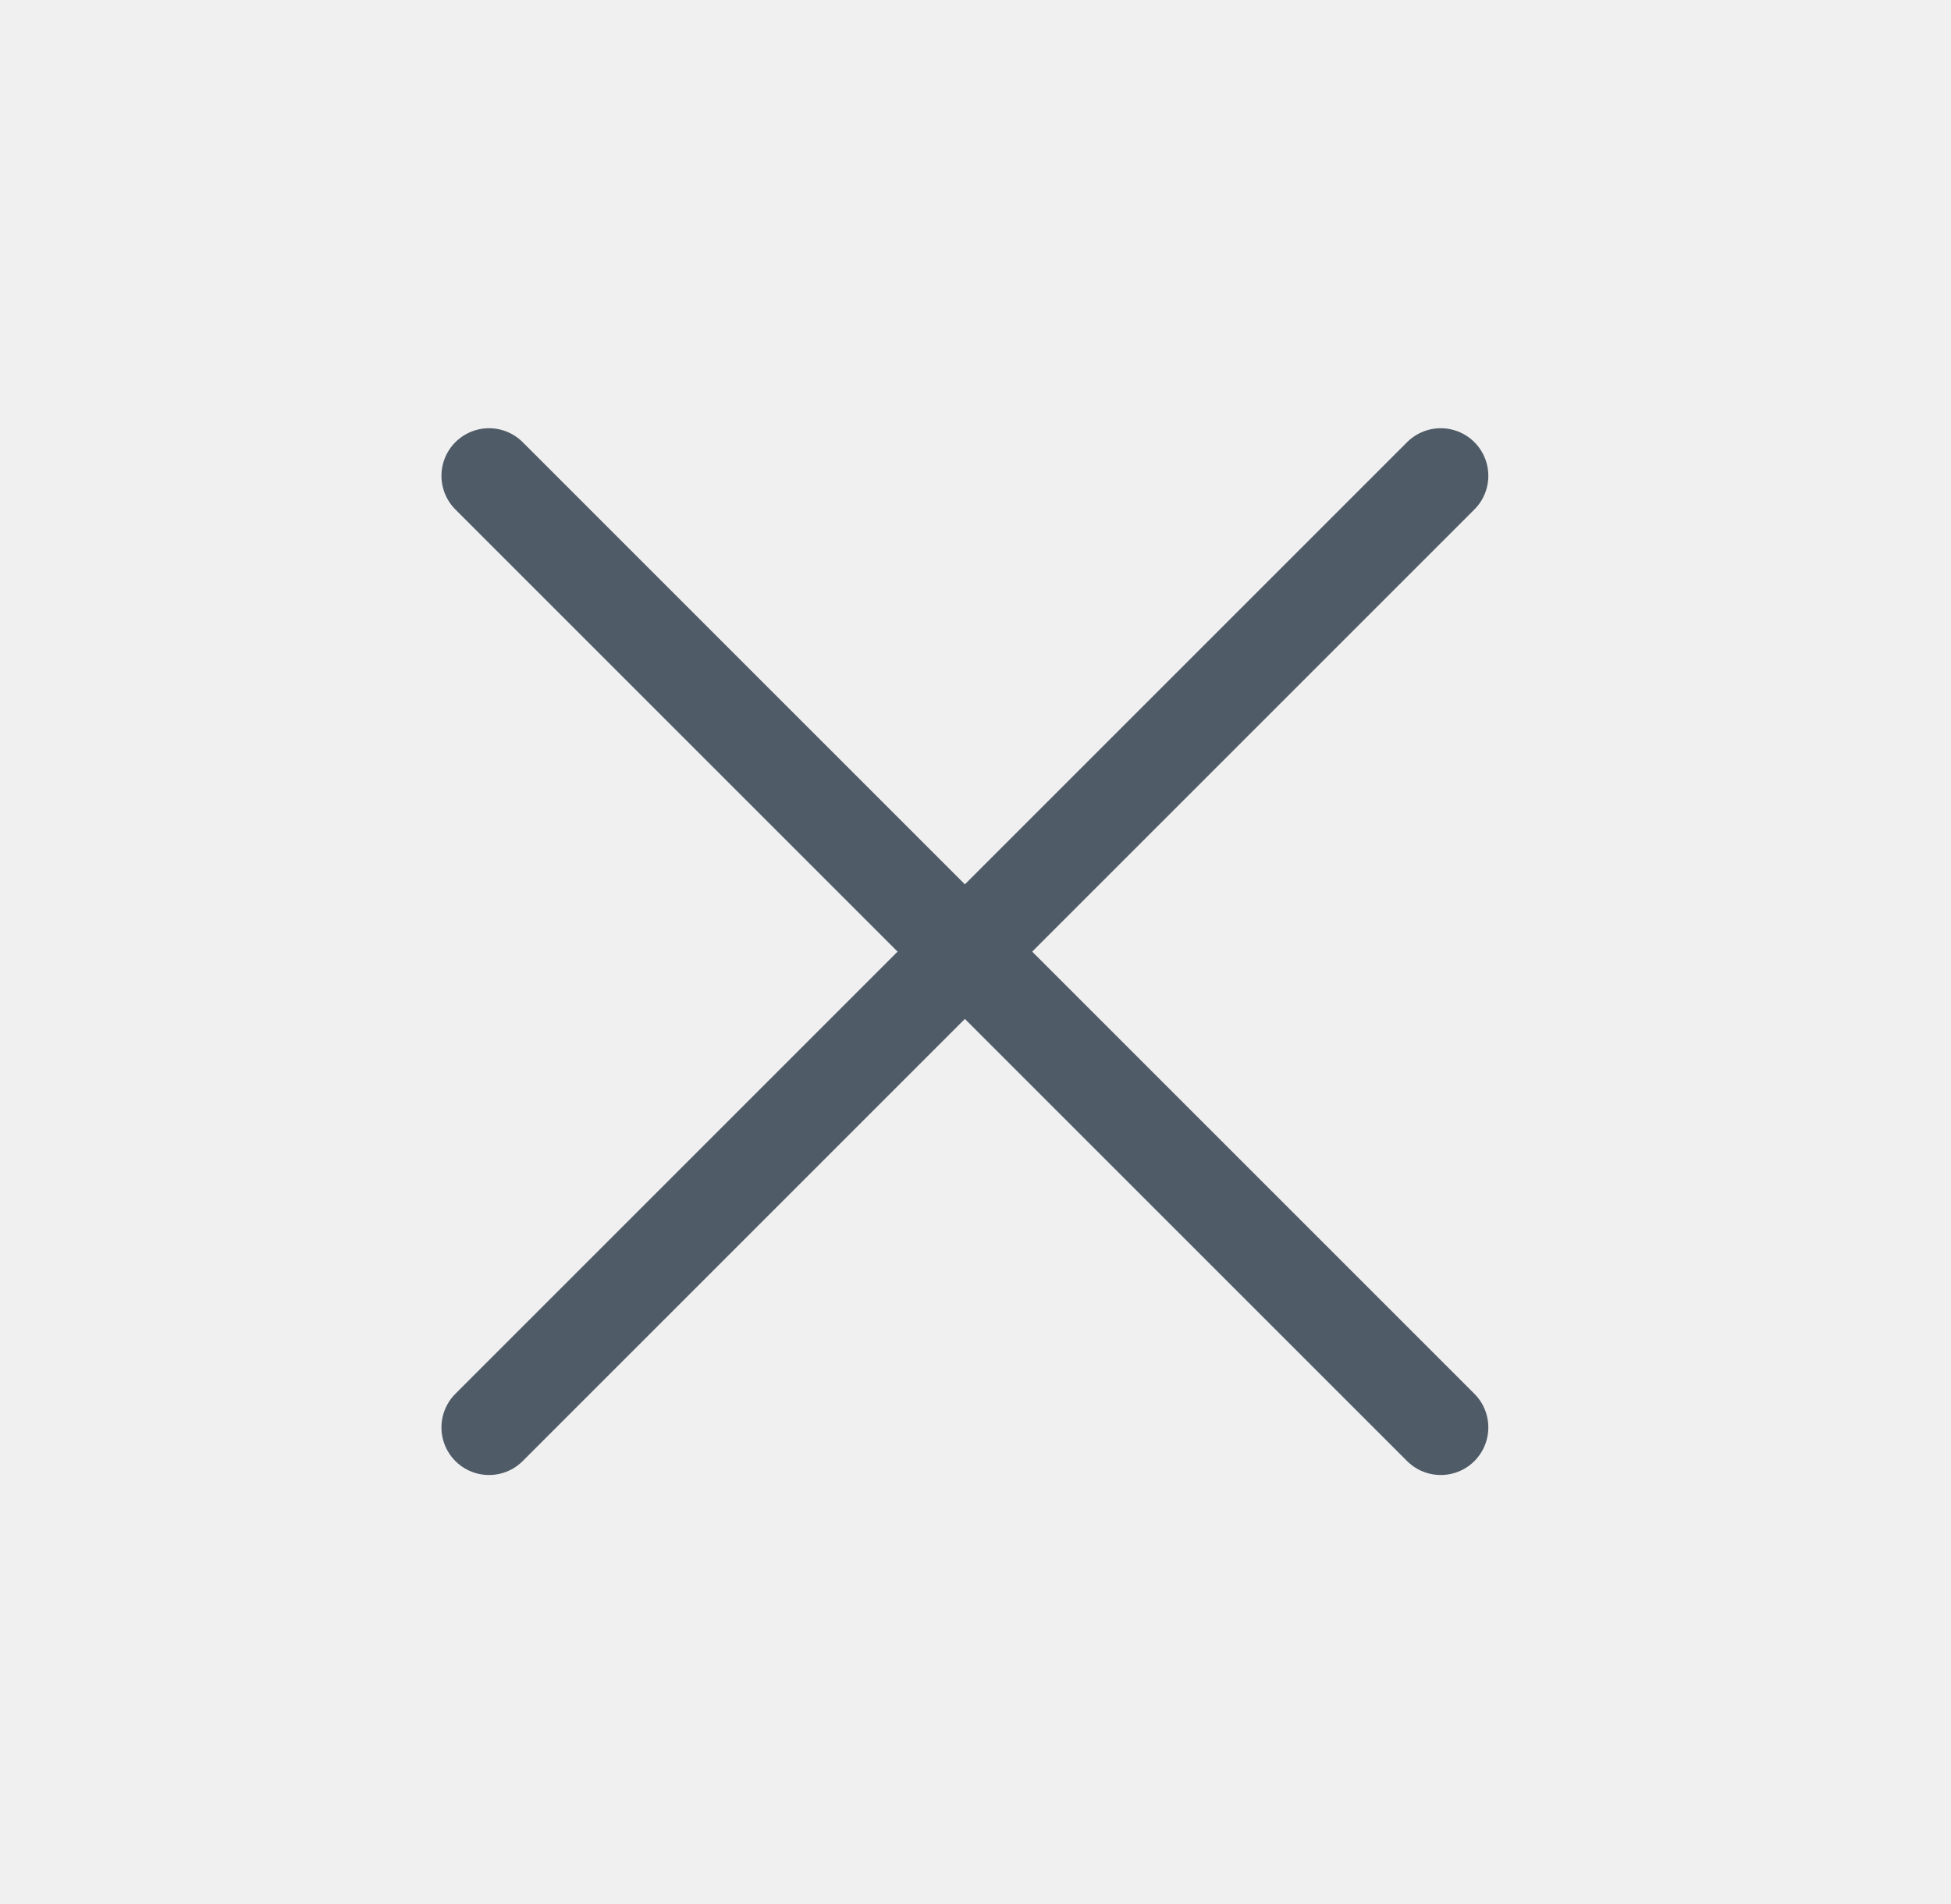
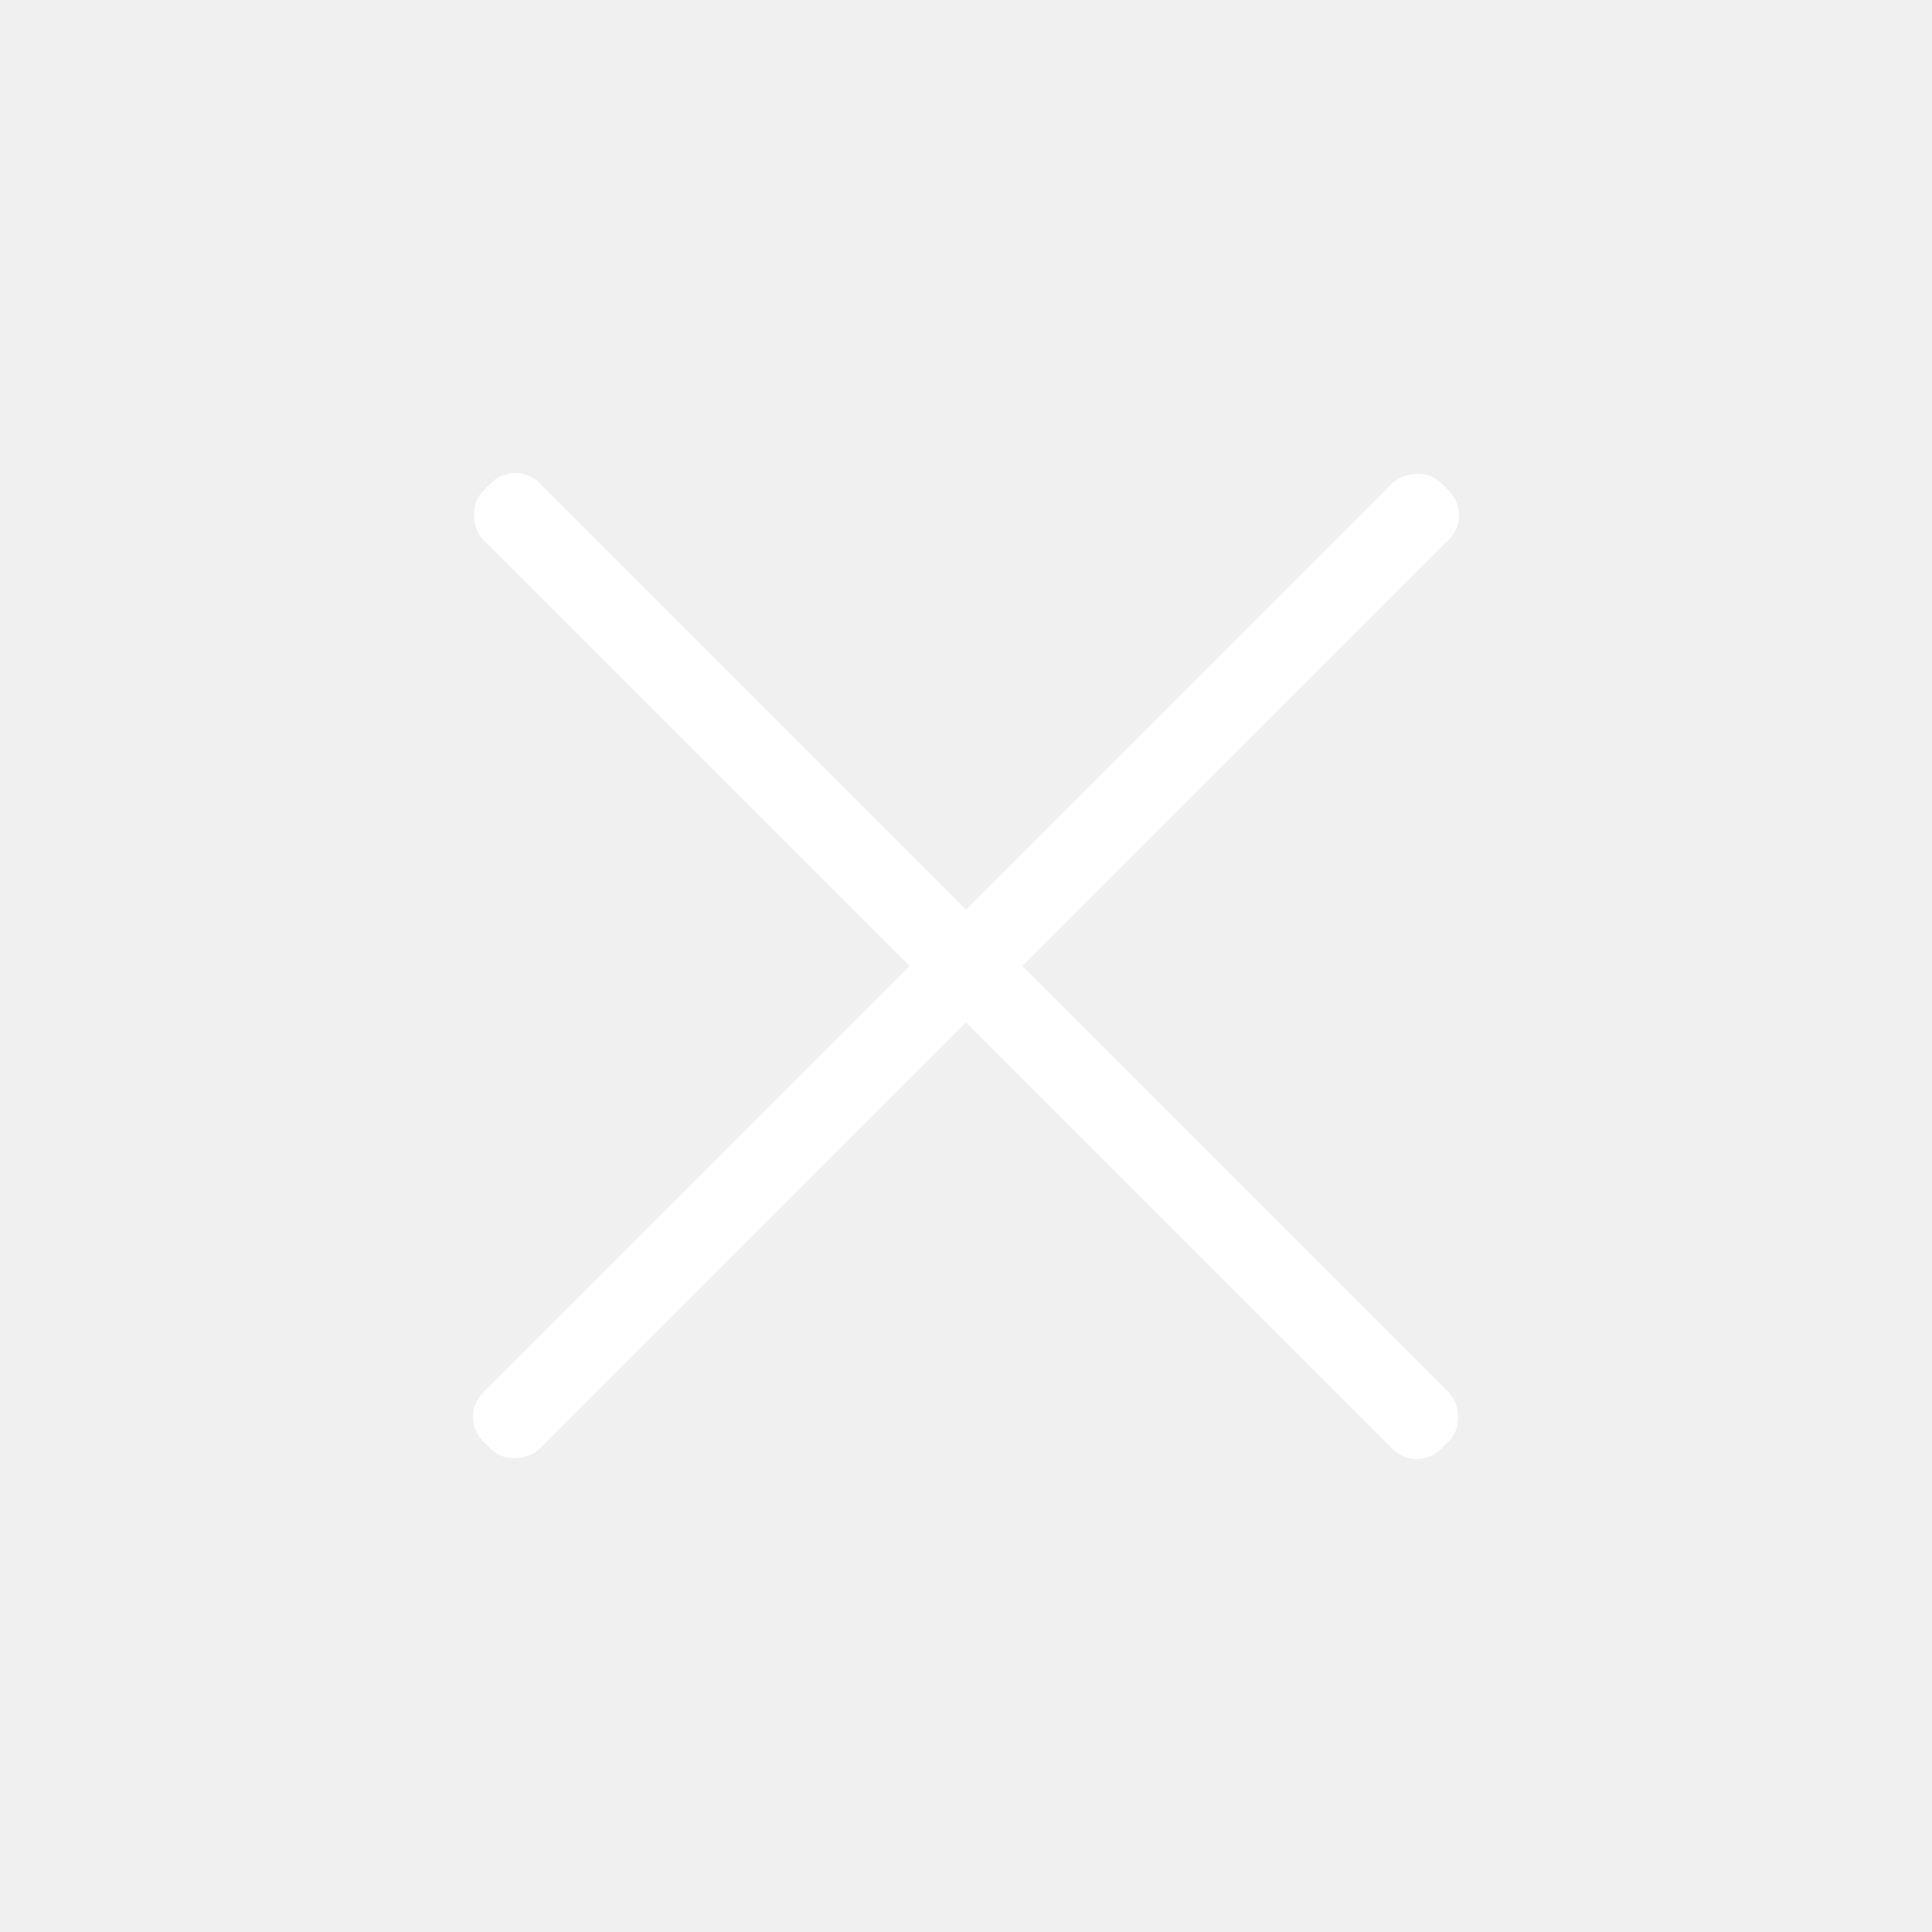
- <svg xmlns="http://www.w3.org/2000/svg" width="41" height="40" viewBox="0 0 41 40" fill="none">
-   <path d="M30.277 10L10.277 30" stroke="#4F5B67" stroke-width="2" stroke-linecap="round" stroke-linejoin="round" />
-   <path d="M10.277 10L30.277 30" stroke="#4F5B67" stroke-width="2" stroke-linecap="round" stroke-linejoin="round" />
+ <svg xmlns="http://www.w3.org/2000/svg" width="24" height="24" viewBox="0 0 24 24" fill="none">
+   <mask id="mask0_4365_10196" style="mask-type:alpha" maskUnits="userSpaceOnUse" x="0" y="0" width="24" height="24">
+     <rect width="24" height="24" fill="#D9D9D9" />
+   </mask>
+   <g mask="url(#mask0_4365_10196)">
+     <path d="M12 12.7L6.75 17.95C6.667 18.05 6.554 18.104 6.412 18.113C6.271 18.121 6.15 18.067 6.05 17.95C5.933 17.85 5.875 17.733 5.875 17.6C5.875 17.467 5.933 17.35 6.05 17.25L11.3 12L6.05 6.75C5.95 6.667 5.896 6.554 5.888 6.412C5.879 6.271 5.933 6.15 6.05 6.05C6.15 5.933 6.267 5.875 6.4 5.875C6.533 5.875 6.65 5.933 6.75 6.05L12 11.3L17.25 6.05C17.333 5.95 17.446 5.896 17.587 5.887C17.729 5.879 17.85 5.933 17.95 6.05C18.067 6.15 18.125 6.267 18.125 6.4C18.125 6.533 18.067 6.65 17.95 6.75L12.7 12L17.95 17.25C18.05 17.333 18.104 17.446 18.113 17.587C18.121 17.729 18.067 17.85 17.95 17.95C17.85 18.067 17.733 18.125 17.6 18.125C17.467 18.125 17.35 18.067 17.25 17.95L12 12.7Z" fill="white" />
+   </g>
</svg>
